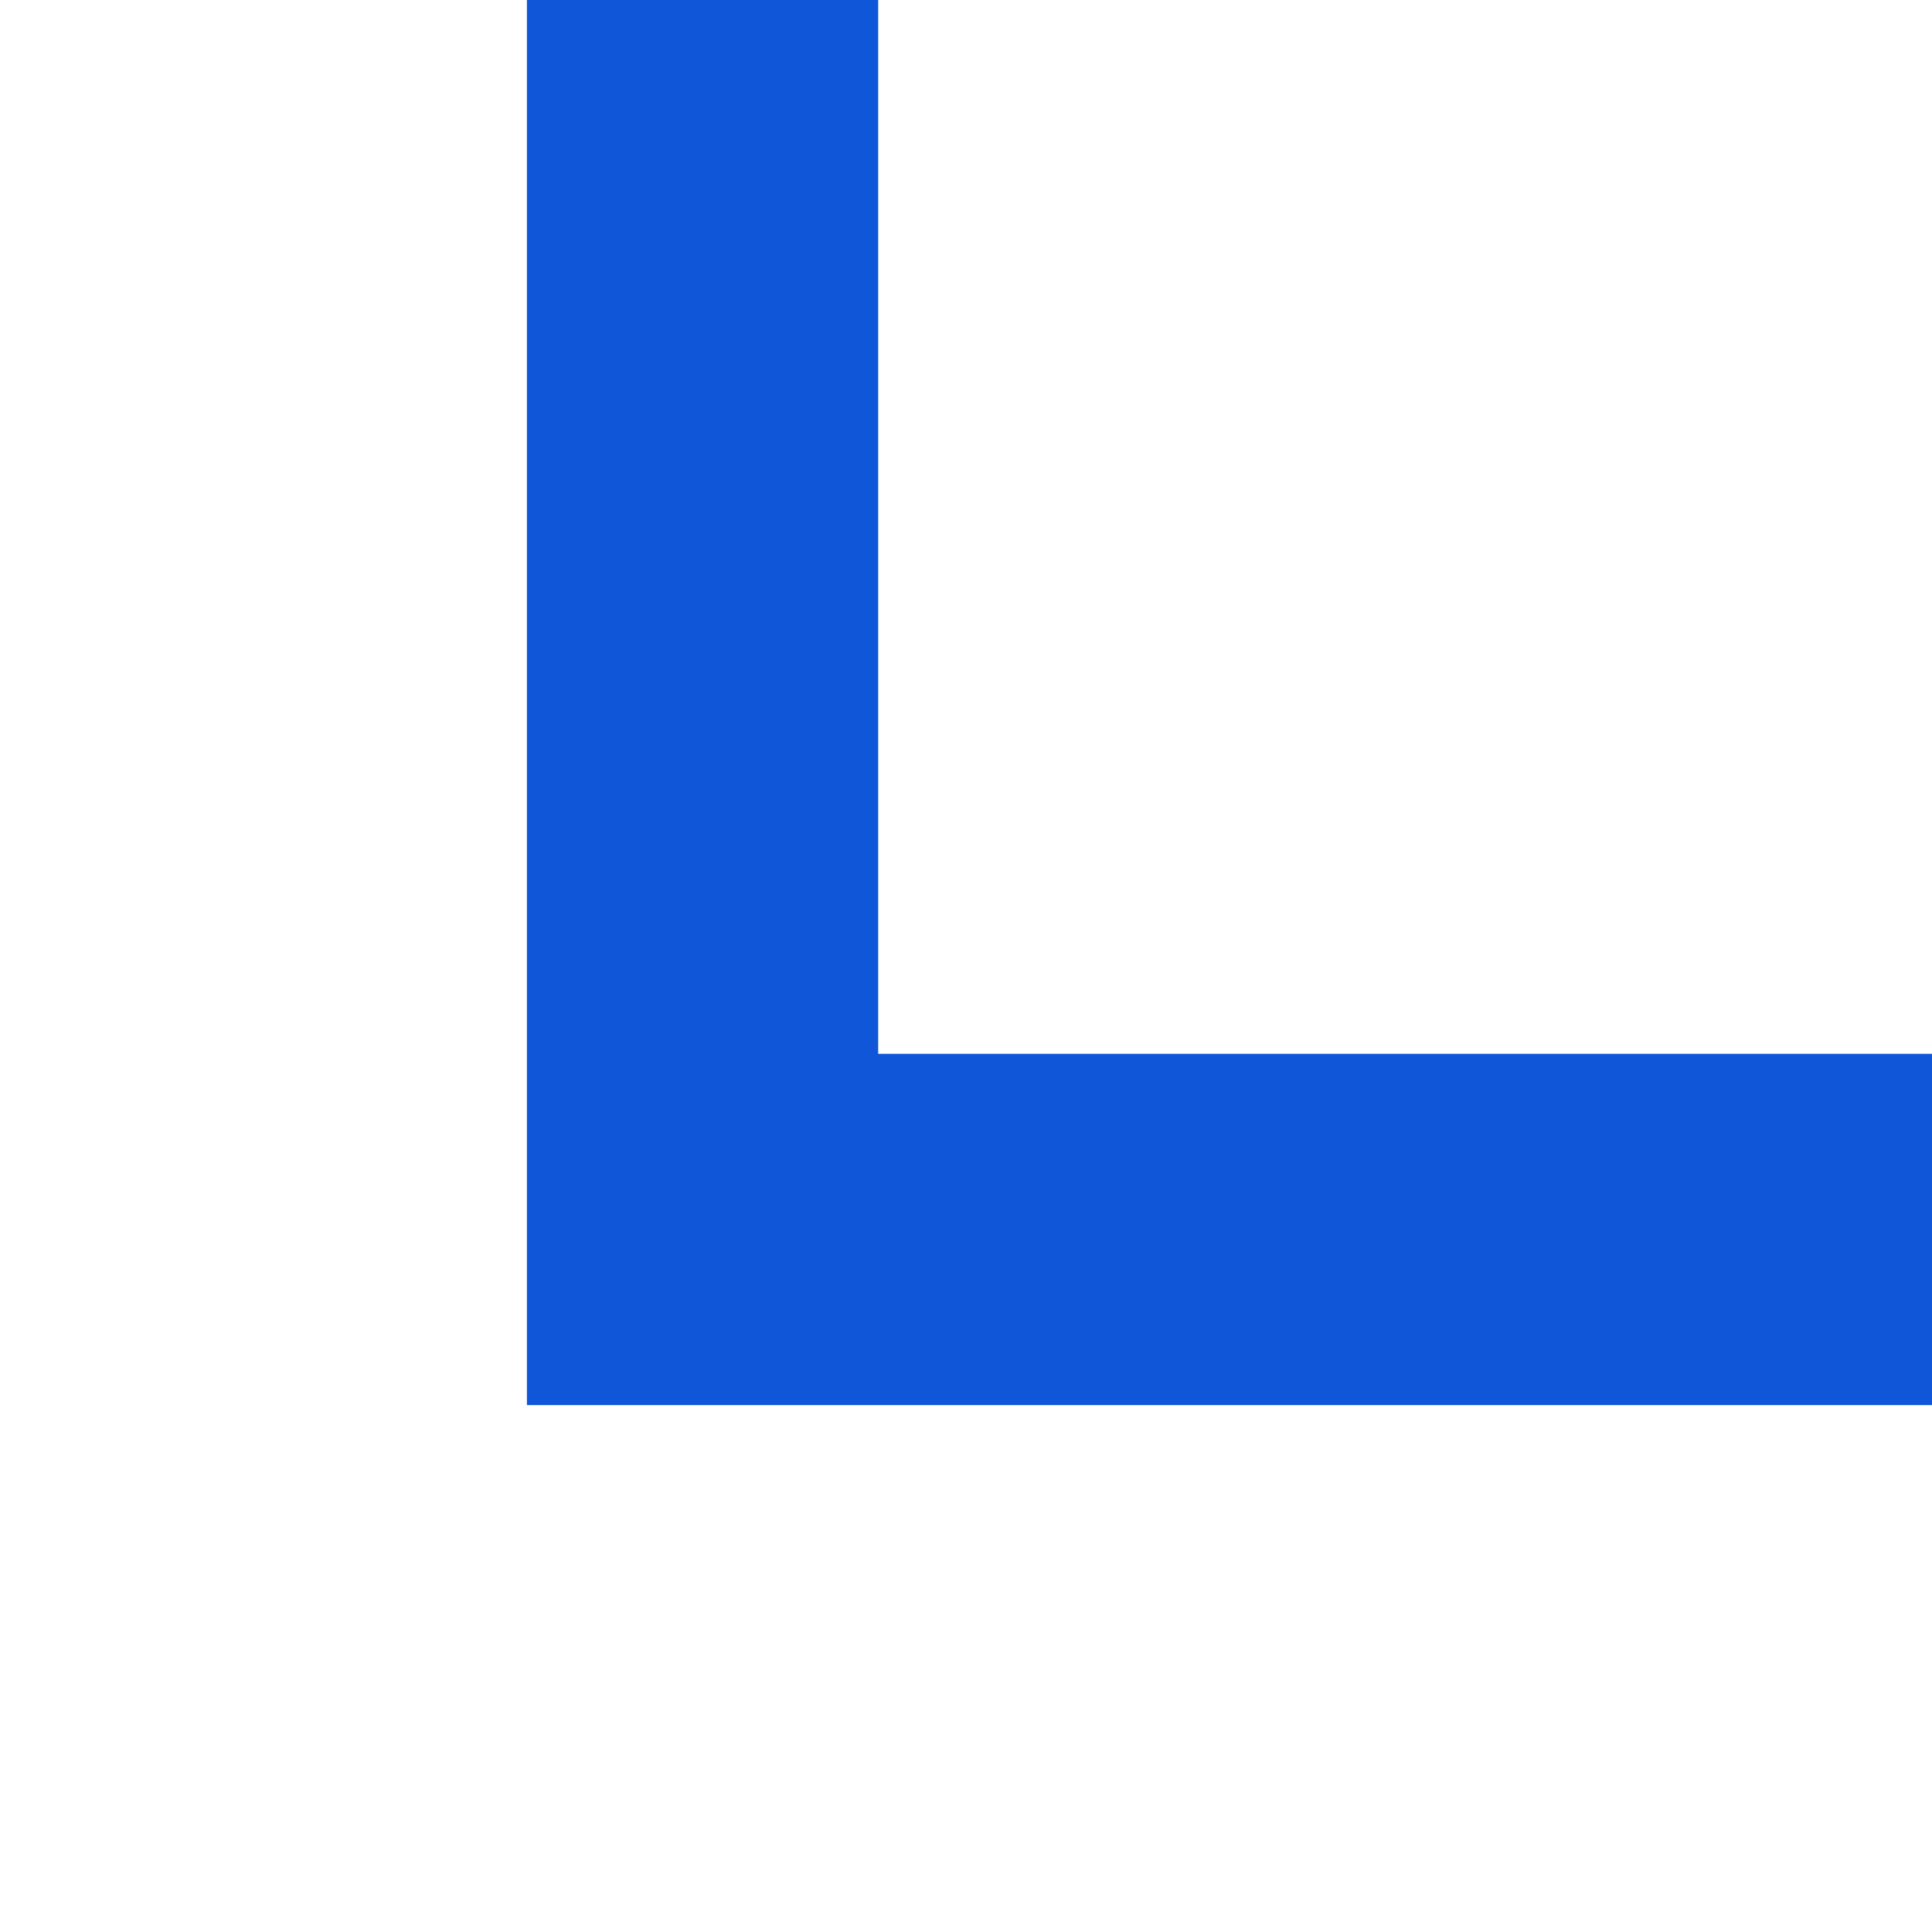
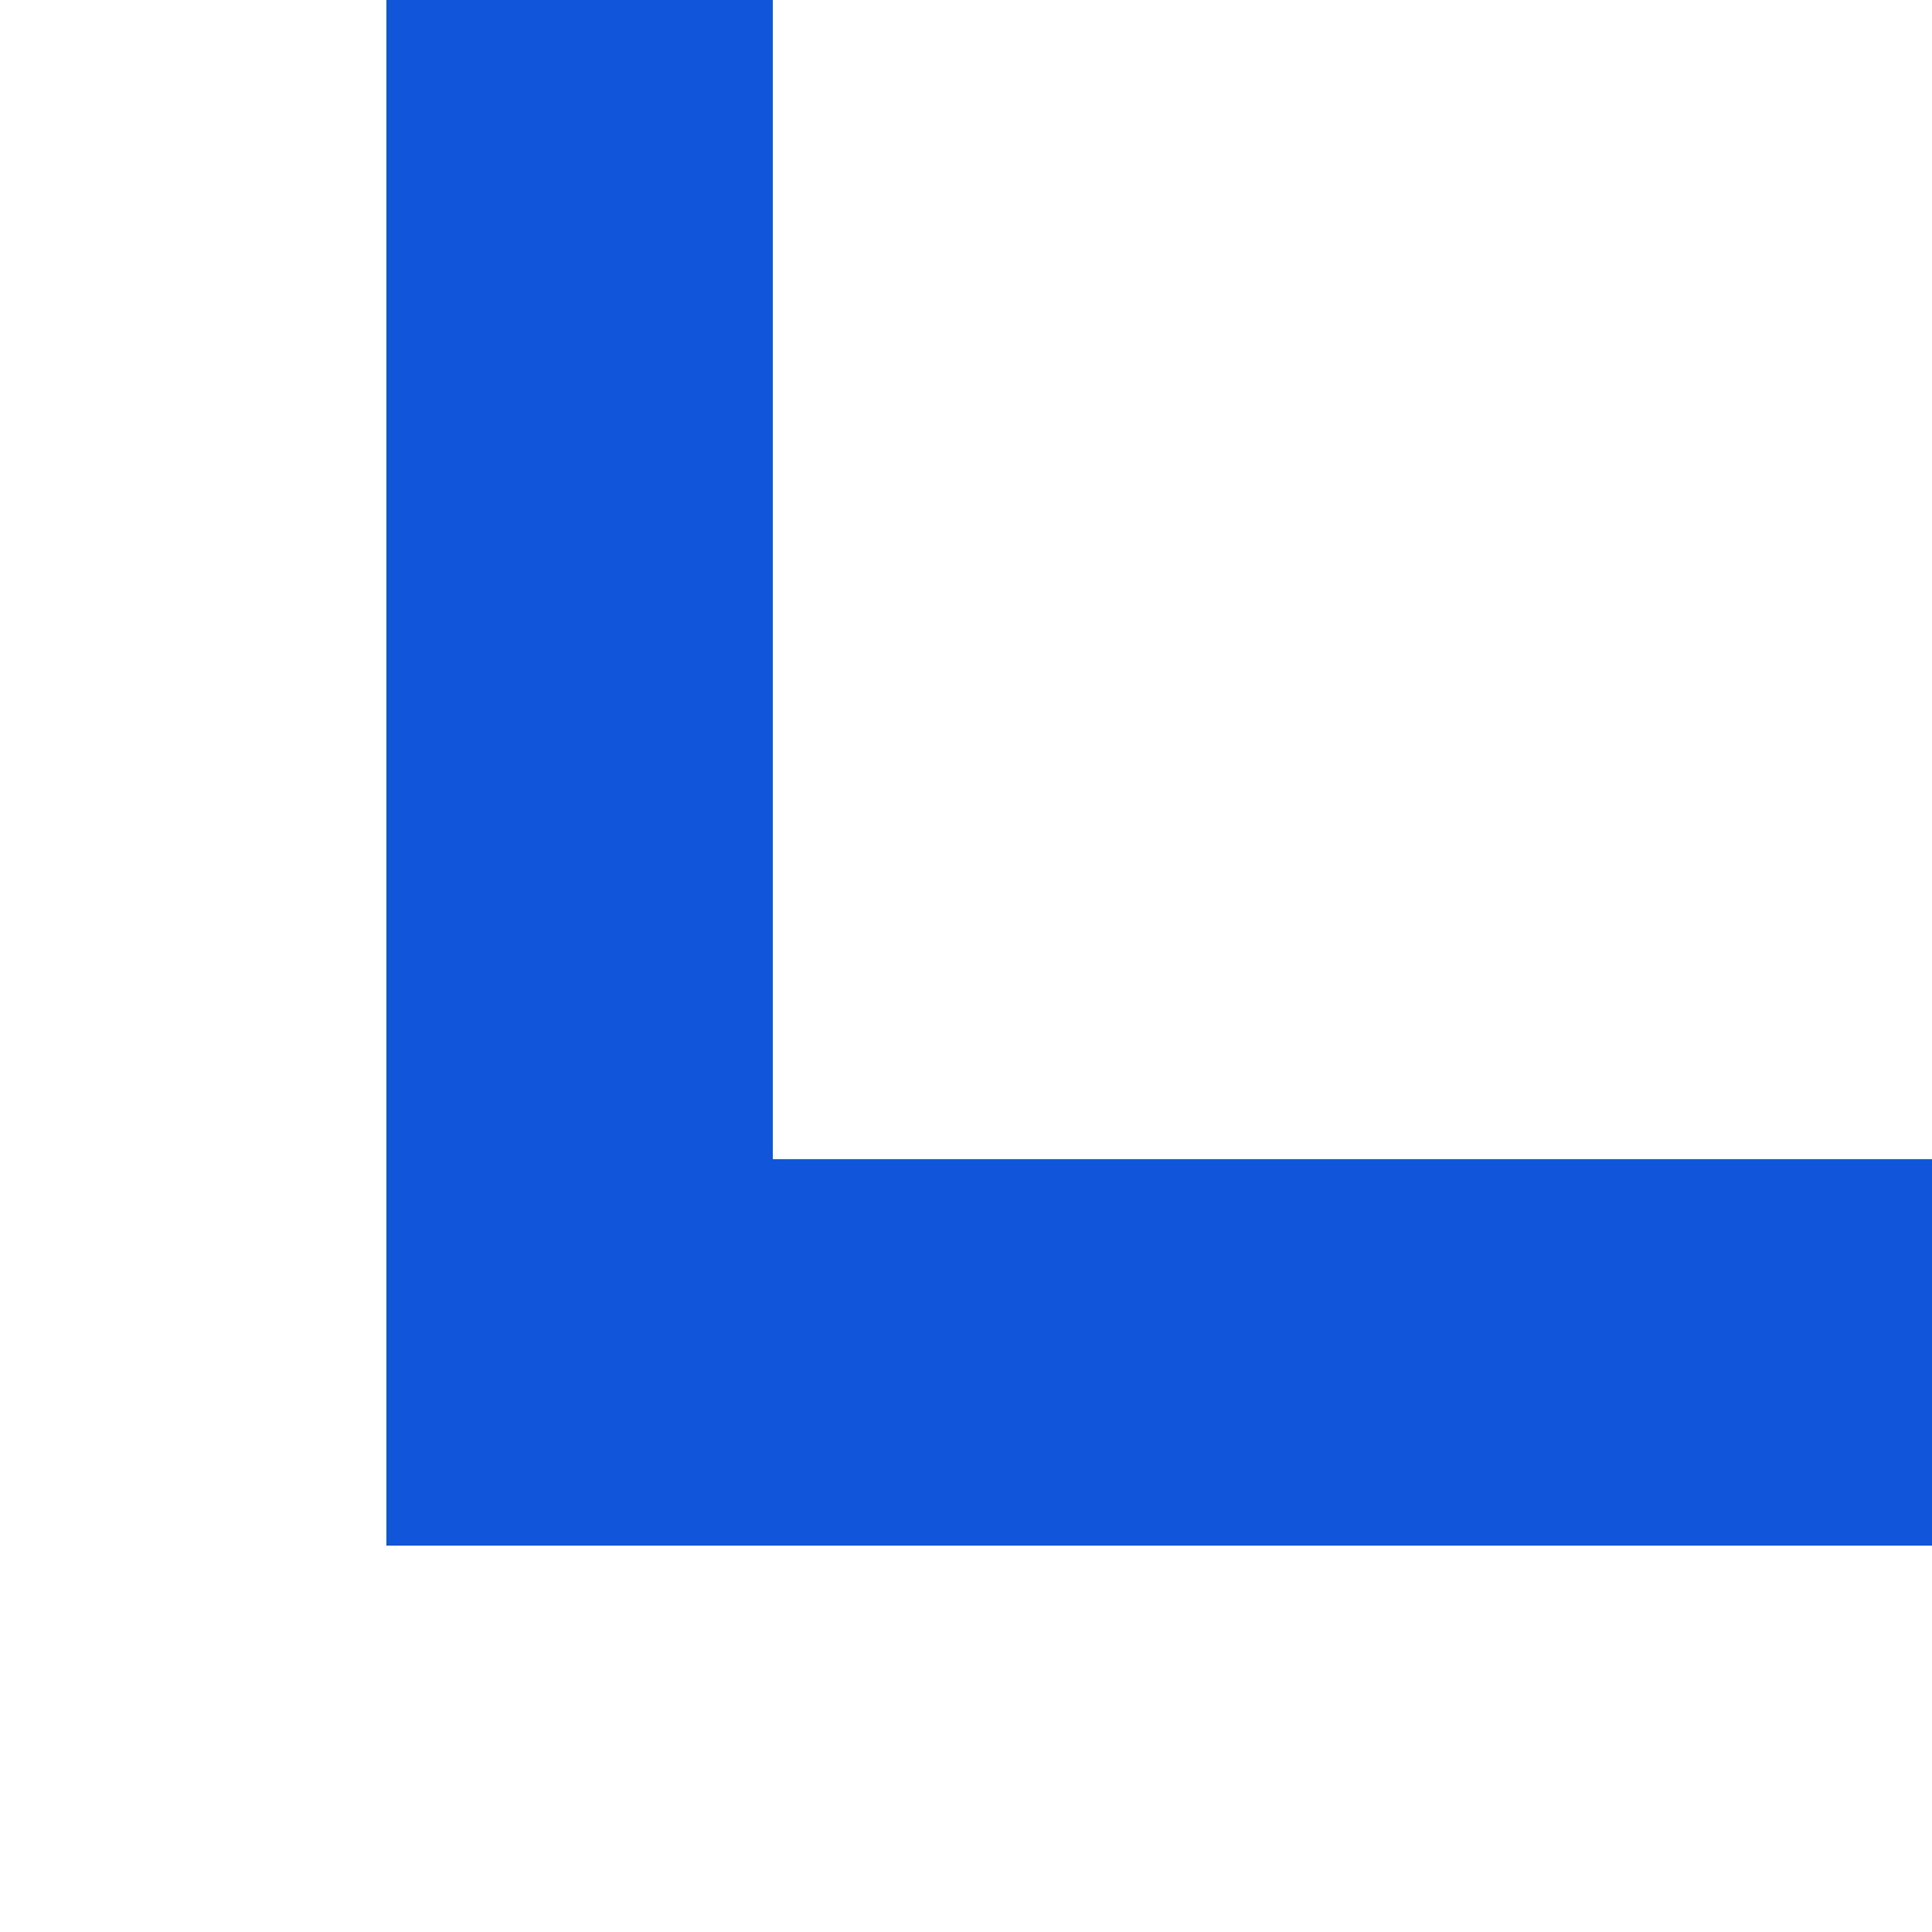
- <svg xmlns="http://www.w3.org/2000/svg" width="11" height="11" viewBox="0 0 11 11" id="svg2" version="1.1">
+ <svg xmlns="http://www.w3.org/2000/svg" width="10" height="10" viewBox="0 0 10 10" id="svg2" version="1.1">
  <defs id="matcha" />
-   <g id="bottom-left-active" transform="translate(-69,-185)">
-     <path style="fill:#0f56d9;fill-opacity:1;fill-rule:evenodd;stroke-width:7.552;stroke-linecap:square;stroke-miterlimit:2;paint-order:markers fill stroke" d="m 72,185 h 2 v 6 h 6 v 2 h -8 z" id="path662" />
-     <path style="opacity:1;fill:none;fill-opacity:1;stroke:none;stroke-width:0.667;stroke-linecap:butt;stroke-linejoin:round;stroke-miterlimit:4;stroke-dasharray:none;stroke-dashoffset:0;stroke-opacity:1" d="m 72,185 h -3 v 11 h 11 v -3 h -8 z" id="path2674" />
-   </g>
+   <path style="fill:#0f56d9;fill-opacity:1;fill-rule:evenodd;stroke-width:0;stroke-linecap:square;stroke-miterlimit:2;paint-order:markers fill stroke;stroke:none;stroke-dasharray:none" d="m 71,185 h 2 v 6 h 6 v 2 h -8 z" id="path662" transform="translate(-69,-185)" />
</svg>
